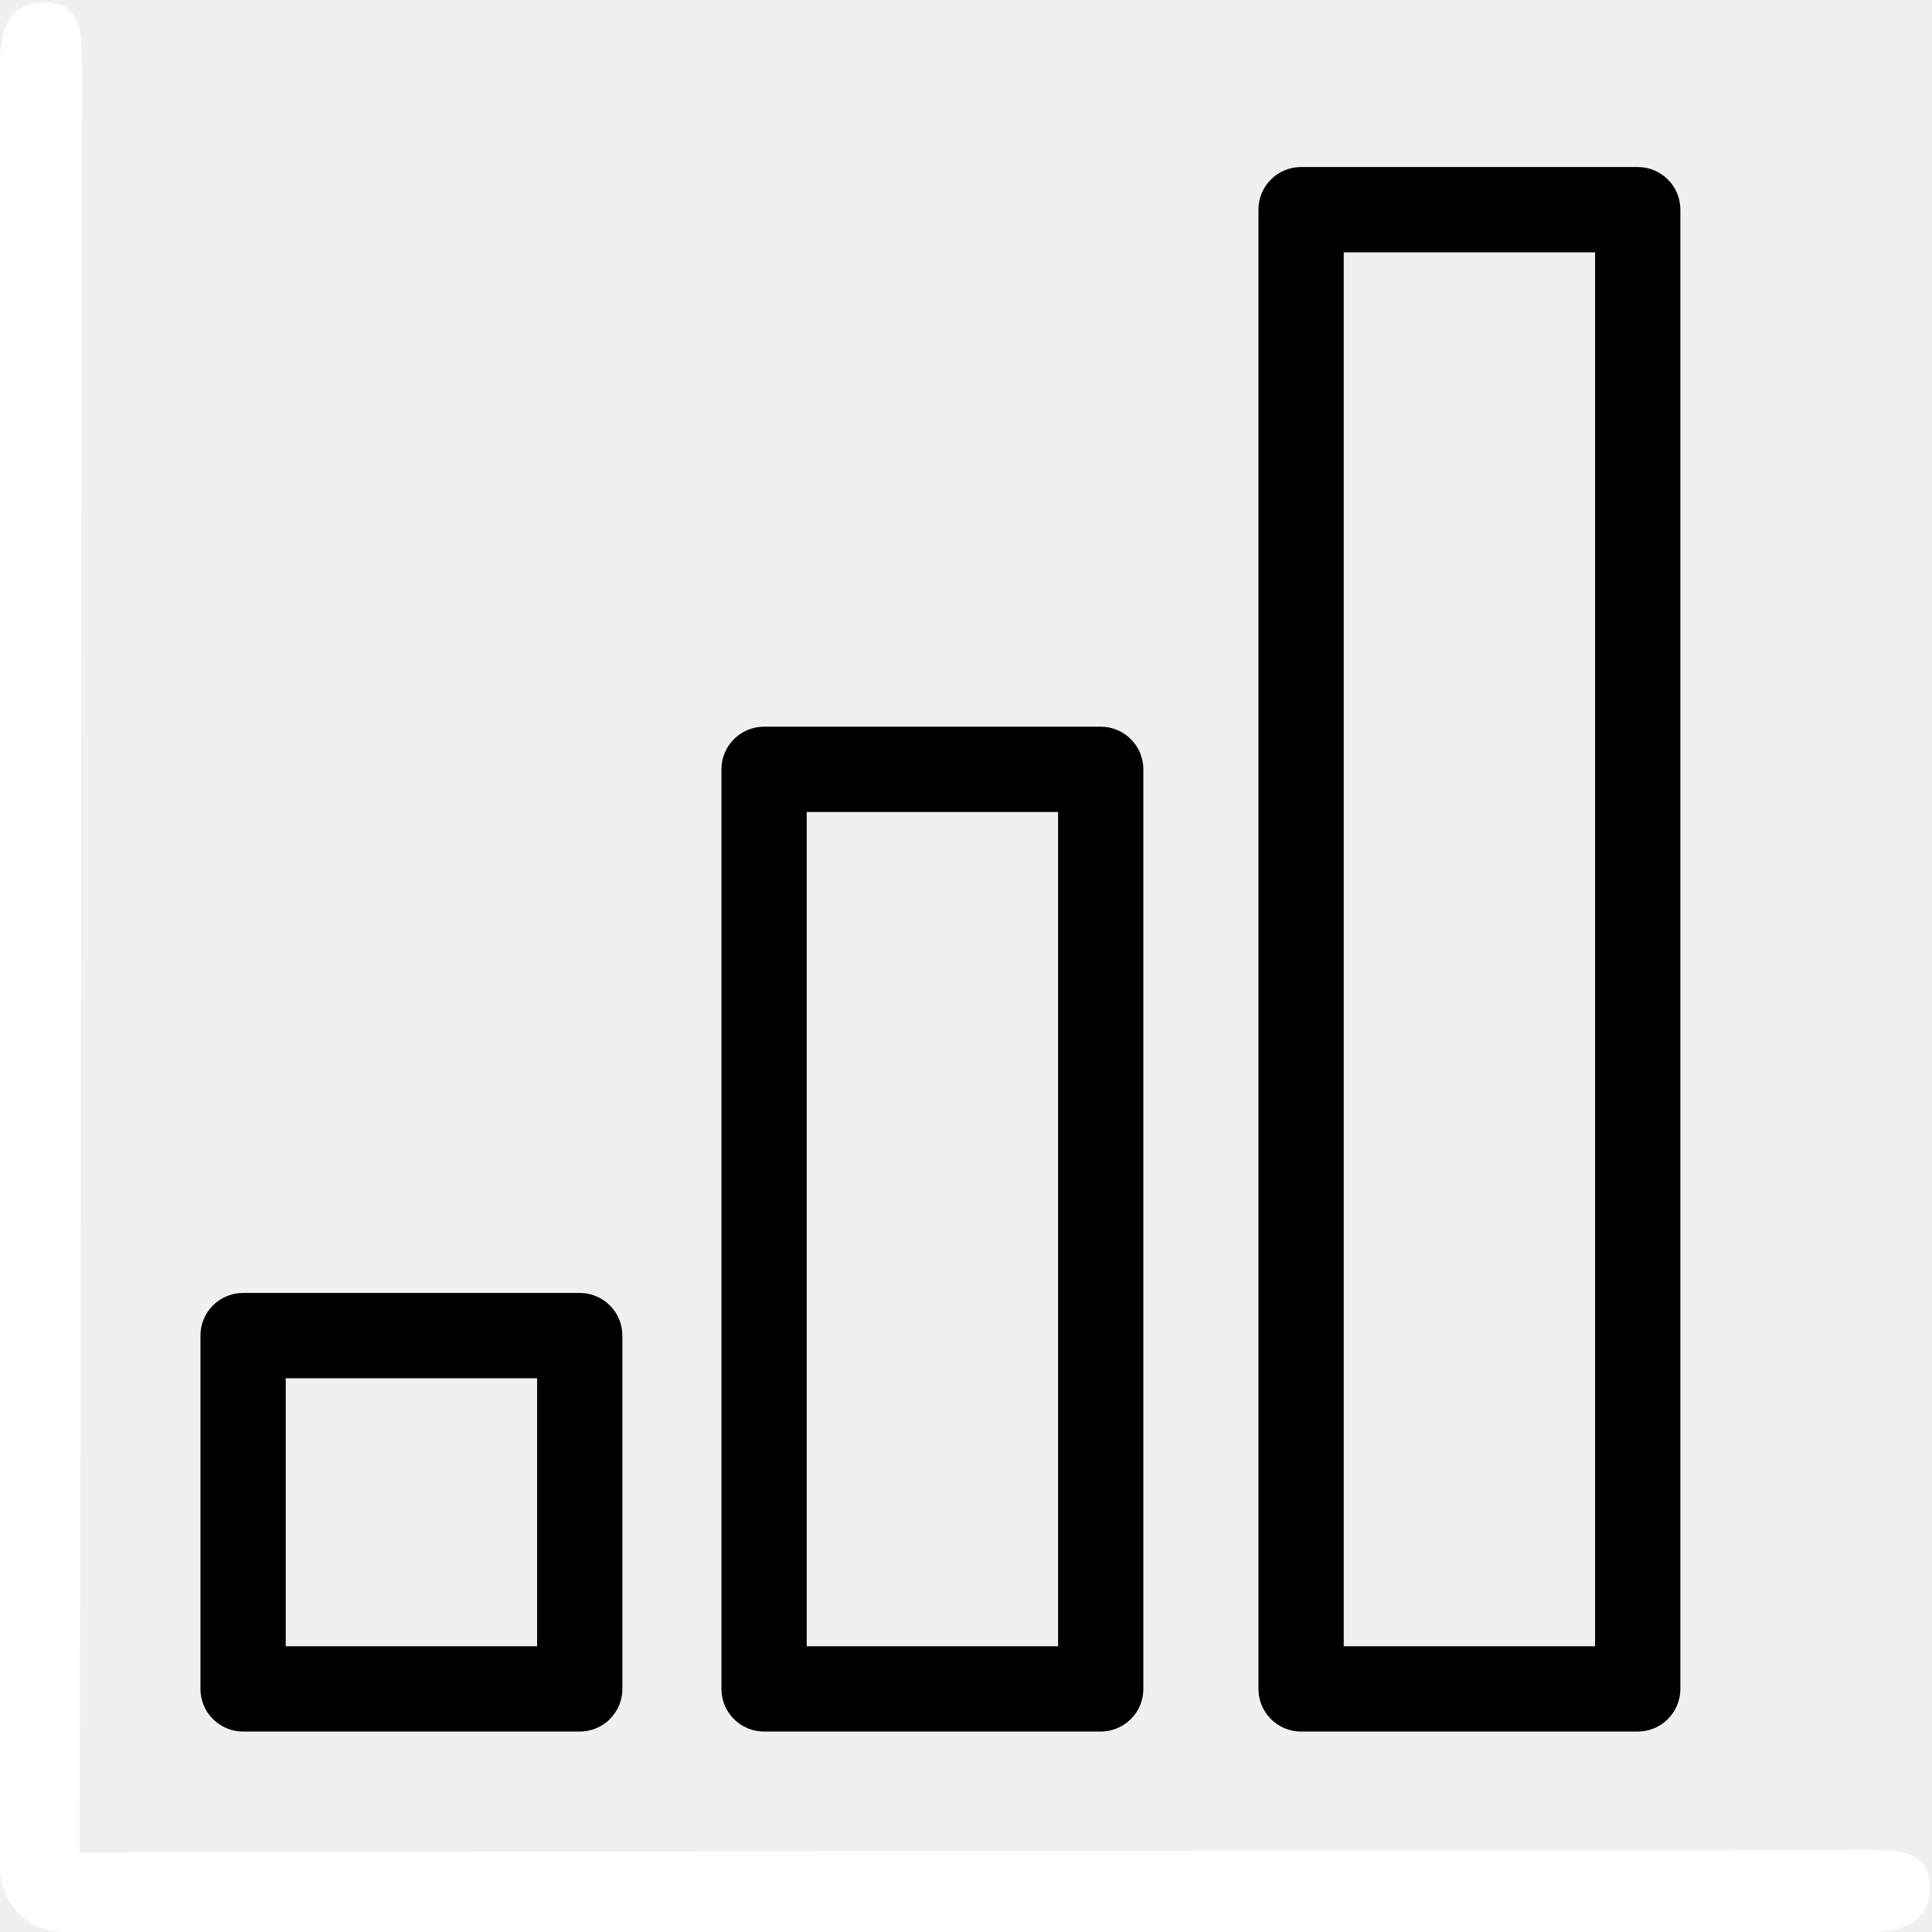
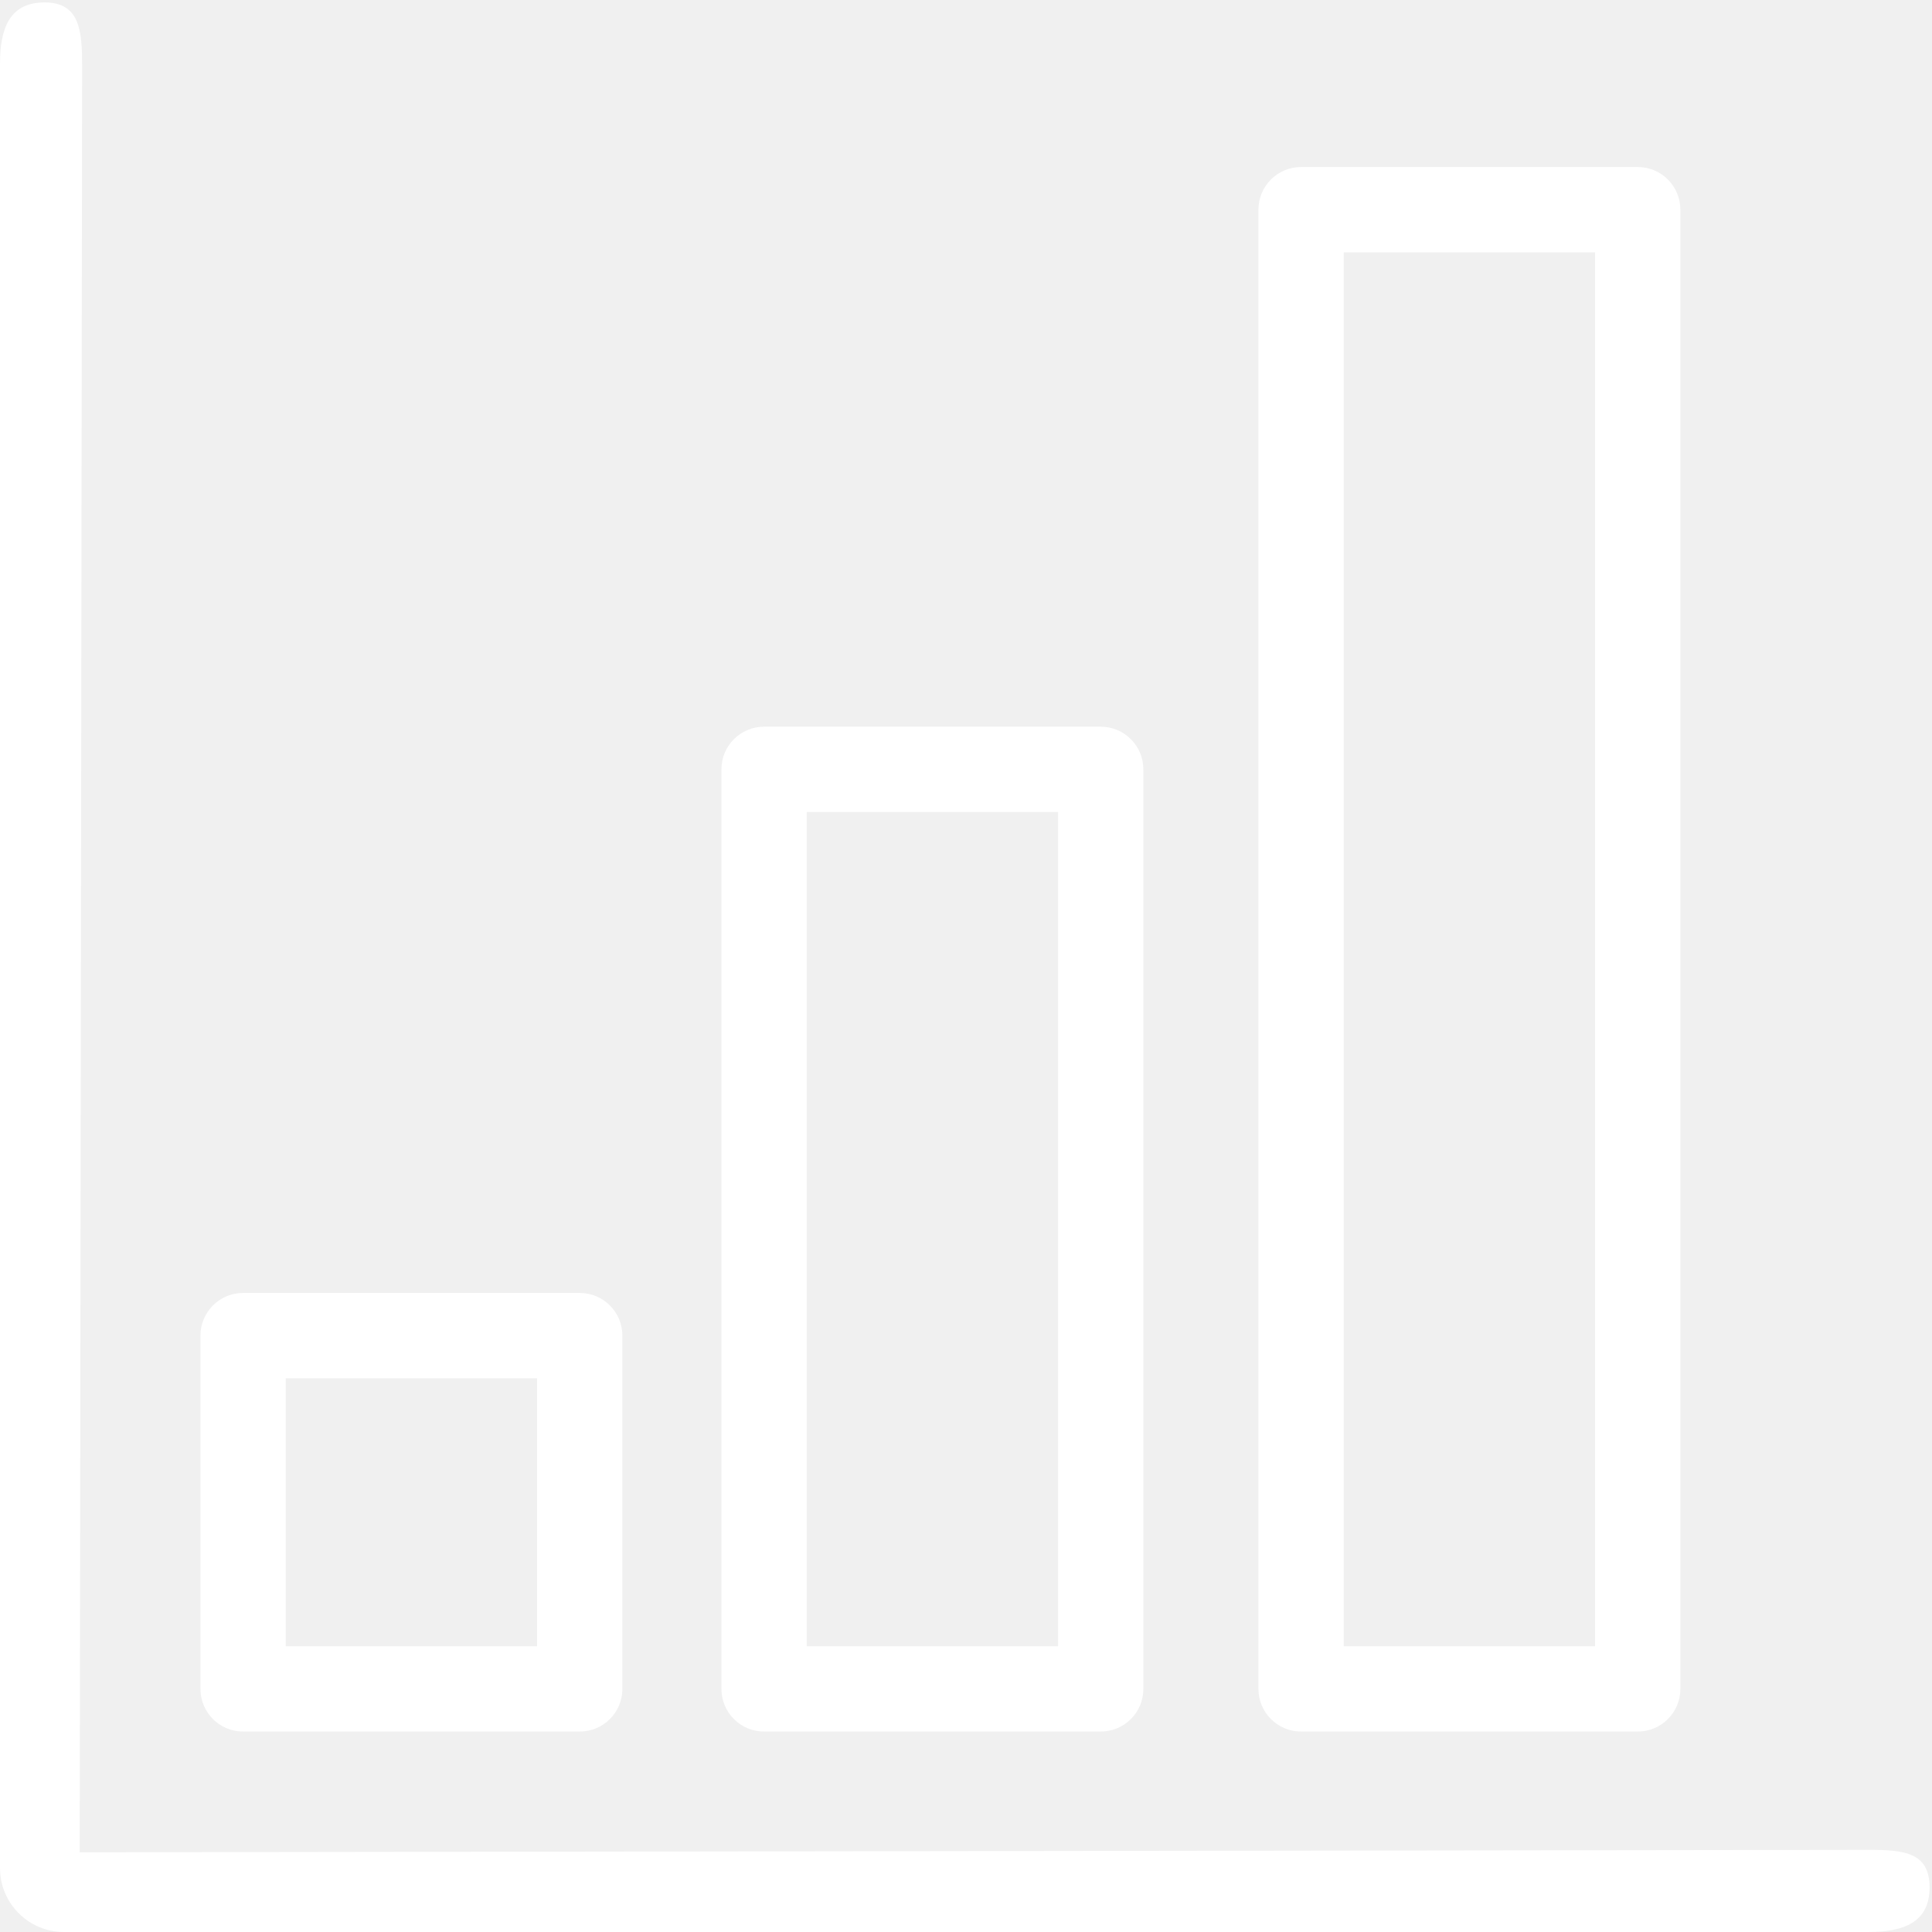
<svg xmlns="http://www.w3.org/2000/svg" viewBox="0 0 452.979 452.979">
  <path fill="white" d="M437.979 433.724l-419.29.565.566-418.723c.011-8.284-.495-15-8.78-15C2.193.566 0 6.716 0 15v422.979c0 8.284 6.716 15 15 15h422.979c8.284 0 14.434-2.192 14.434-10.476s-6.15-8.79-14.434-8.78z" />
-   <path d="M56.998 405.981h78.927c5.523 0 10-4.477 10-10v-82.833c0-5.523-4.477-10-10-10H56.998c-5.523 0-10 4.477-10 10v82.833c0 5.523 4.477 10 10 10zm10-82.833h58.927v62.833H66.998v-62.833zM179.147 405.981h78.927c5.522 0 10-4.477 10-10v-215.6c0-5.523-4.478-10-10-10h-78.927c-5.523 0-10 4.477-10 10v215.6c0 5.523 4.477 10 10 10zm10-215.599h58.927v195.6h-58.927v-195.6zM305.054 405.981h78.928c5.522 0 10-4.477 10-10V49.161c0-5.523-4.478-10-10-10h-78.928c-5.522 0-10 4.477-10 10v346.82c0 5.523 4.478 10 10 10zm10-346.82h58.928v326.82h-58.928V59.161z" />
+   <path fill="white" d="M56.998 405.981h78.927c5.523 0 10-4.477 10-10v-82.833c0-5.523-4.477-10-10-10H56.998c-5.523 0-10 4.477-10 10v82.833c0 5.523 4.477 10 10 10zm10-82.833h58.927v62.833H66.998v-62.833zM179.147 405.981h78.927c5.522 0 10-4.477 10-10v-215.6c0-5.523-4.478-10-10-10h-78.927c-5.523 0-10 4.477-10 10v215.6c0 5.523 4.477 10 10 10zm10-215.599h58.927v195.6h-58.927v-195.6zM305.054 405.981h78.928c5.522 0 10-4.477 10-10V49.161c0-5.523-4.478-10-10-10h-78.928c-5.522 0-10 4.477-10 10v346.82c0 5.523 4.478 10 10 10zm10-346.82h58.928v326.82h-58.928V59.161z" />
</svg>
